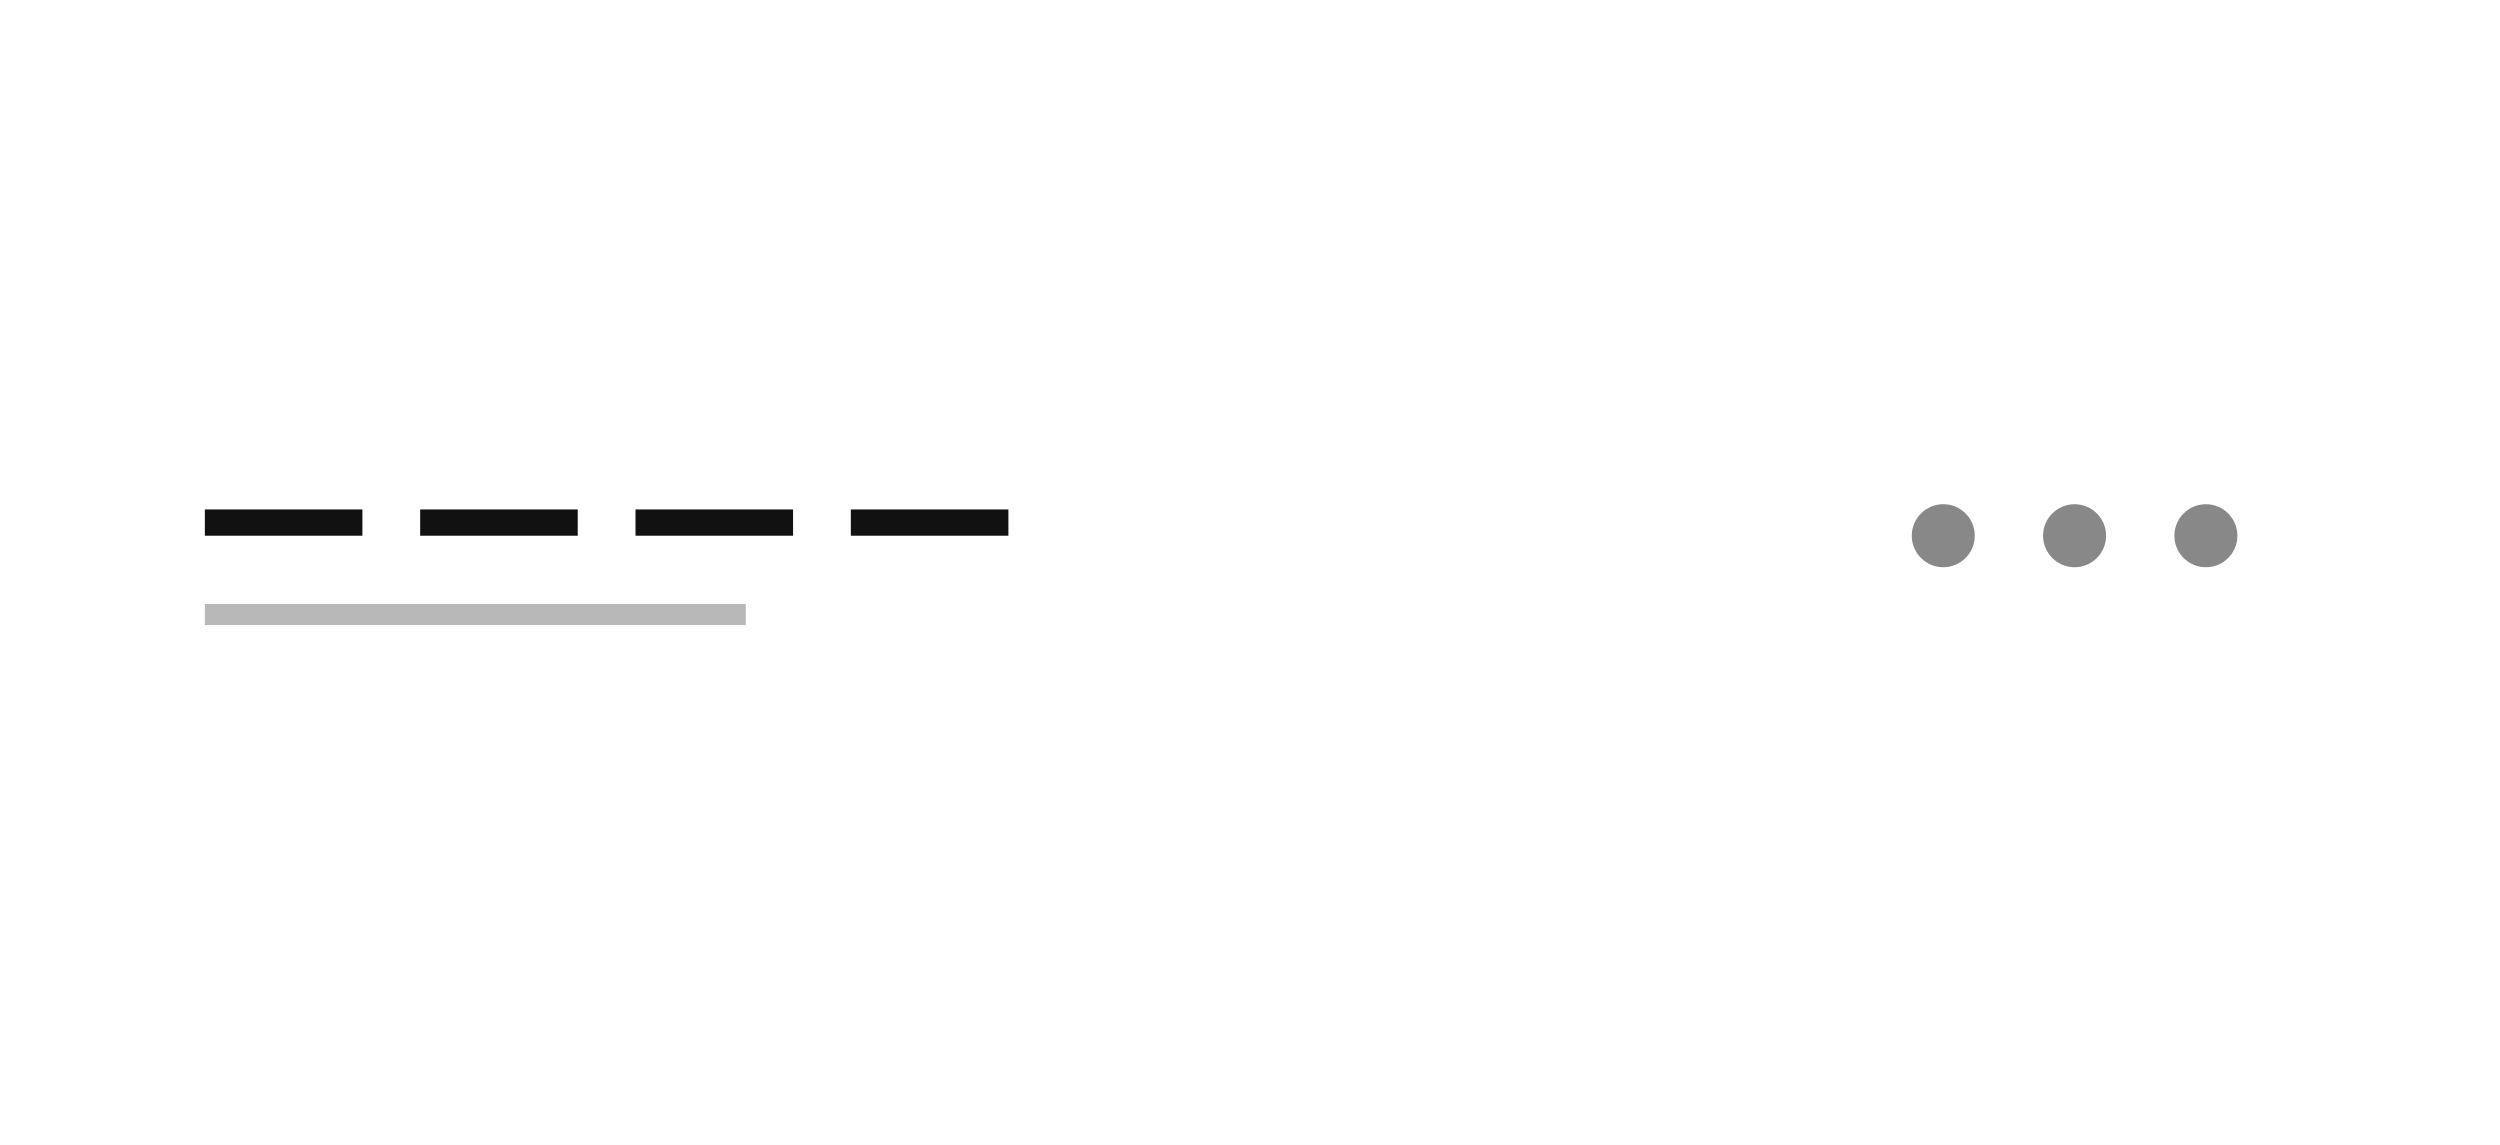
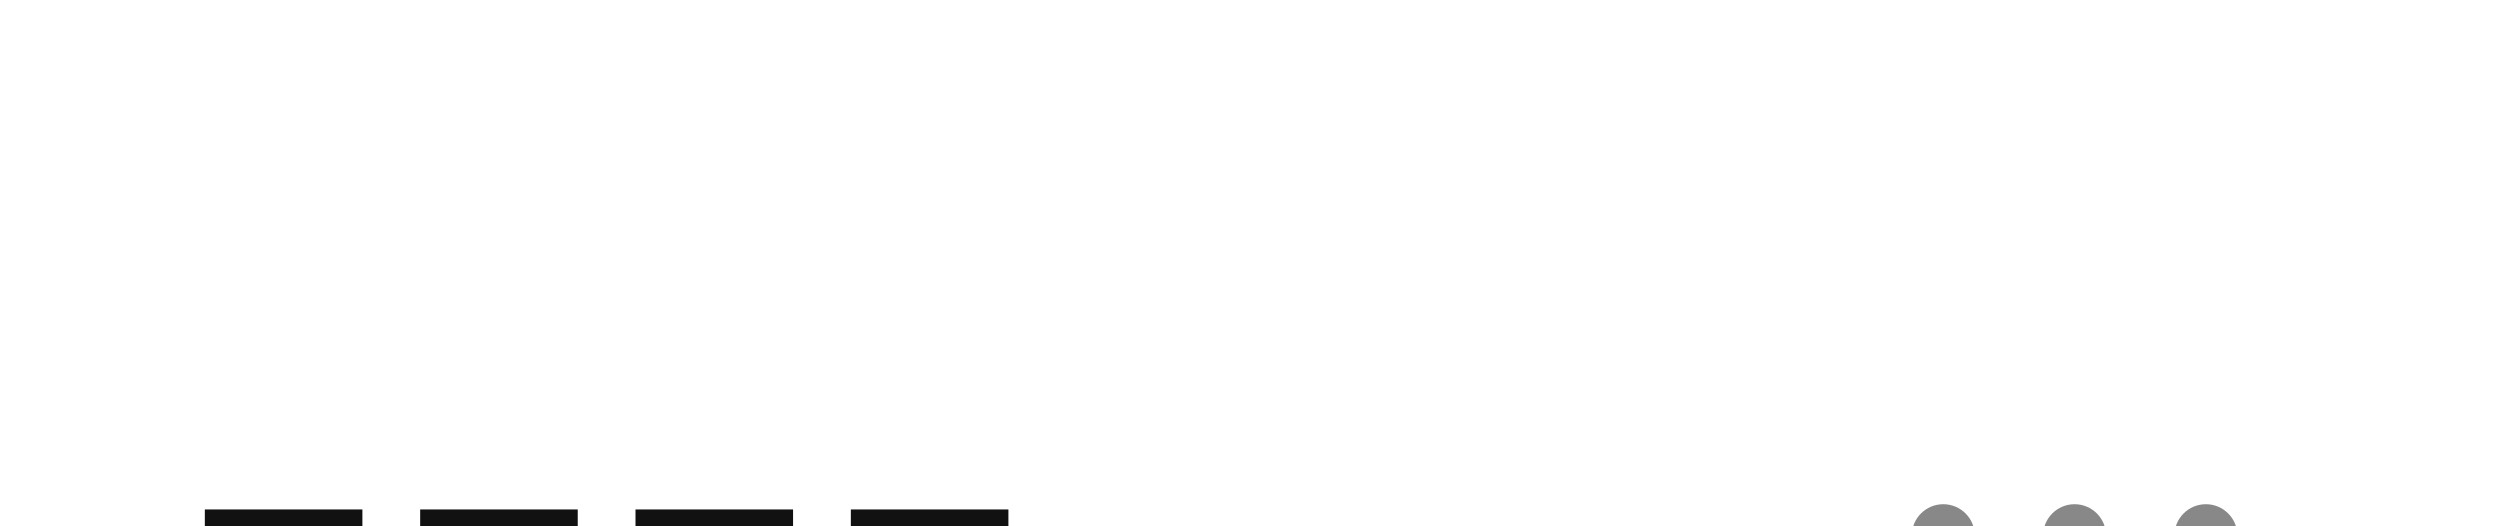
- <svg xmlns="http://www.w3.org/2000/svg" fill="none" height="218" width="476">
+ <svg xmlns="http://www.w3.org/2000/svg" fill="none" height="100" width="476">
  <path d="M0 0h476v218H0z" fill="#fff" />
  <g fill="#111">
    <rect height="12" opacity=".5" rx="6" width="12" x="364" y="96" />
    <rect height="12" opacity=".5" rx="6" width="12" x="389" y="96" />
    <rect height="12" opacity=".5" rx="6" width="12" x="414" y="96" />
    <path d="M39 97h30v5H39zm41 0h30v5H80zm41 0h30v5h-30zm41 0h30v5h-30z" />
    <path d="M39 115h103v4H39z" opacity=".3" />
  </g>
</svg>
